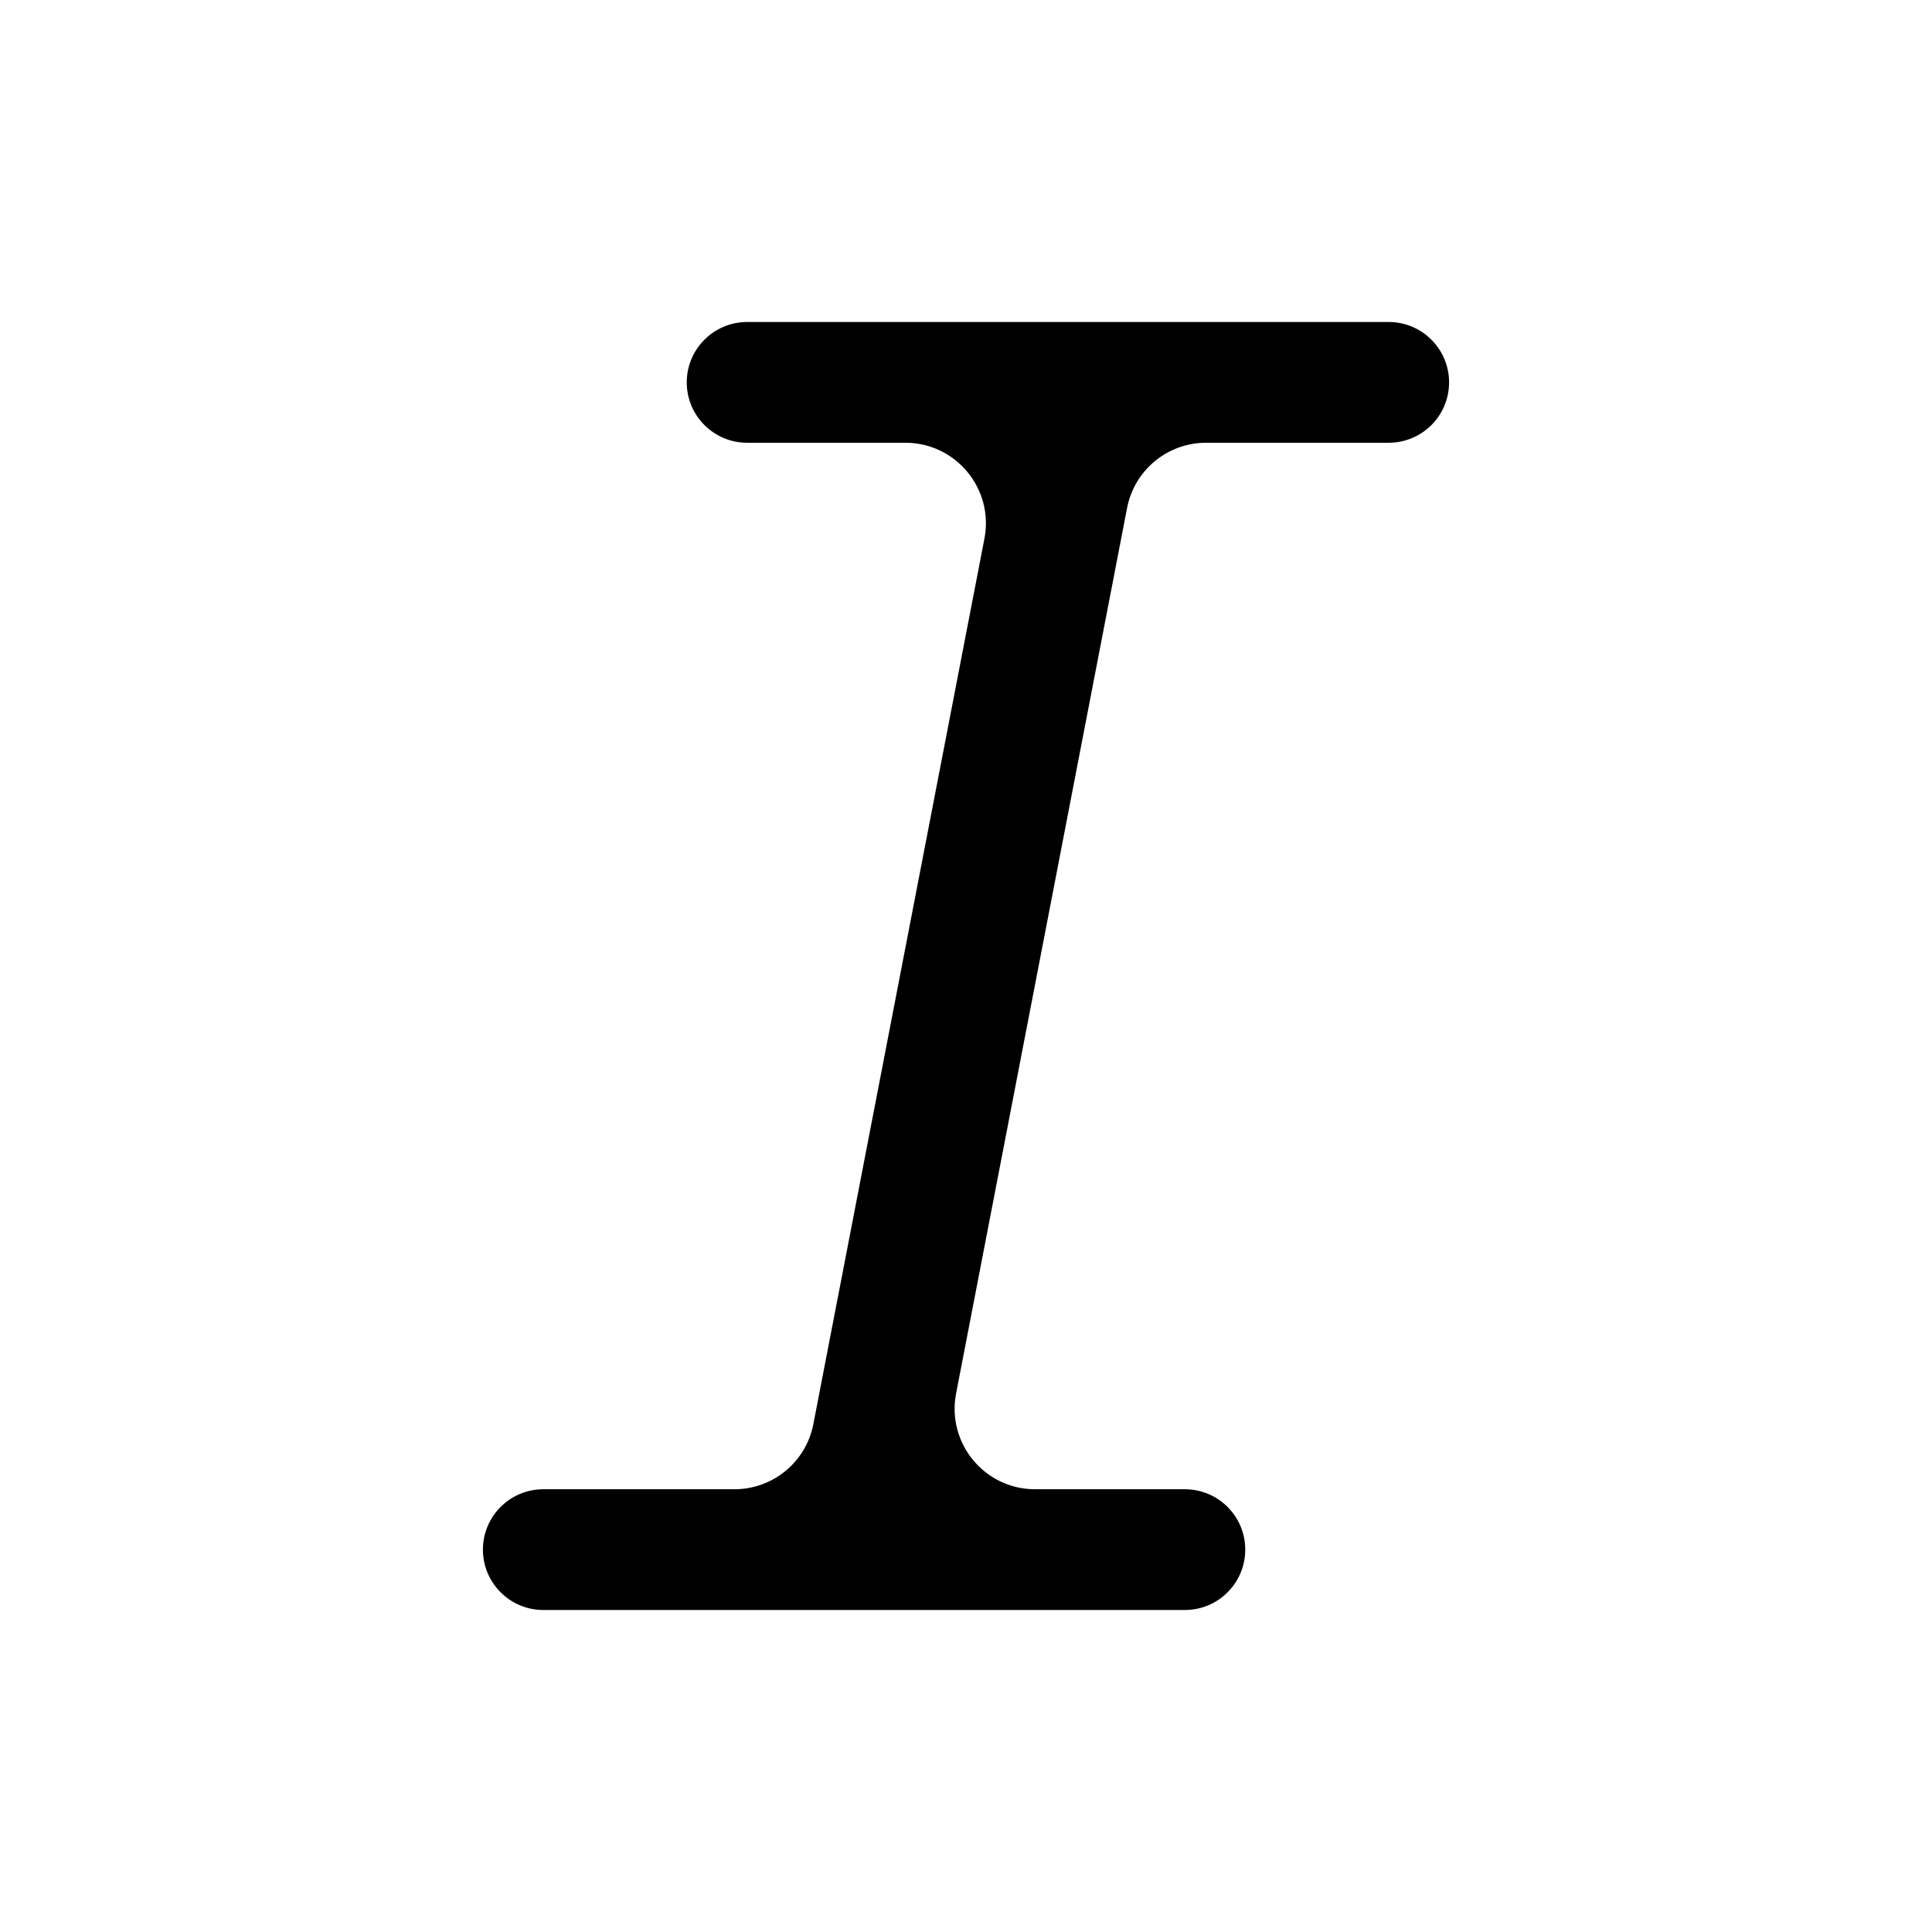
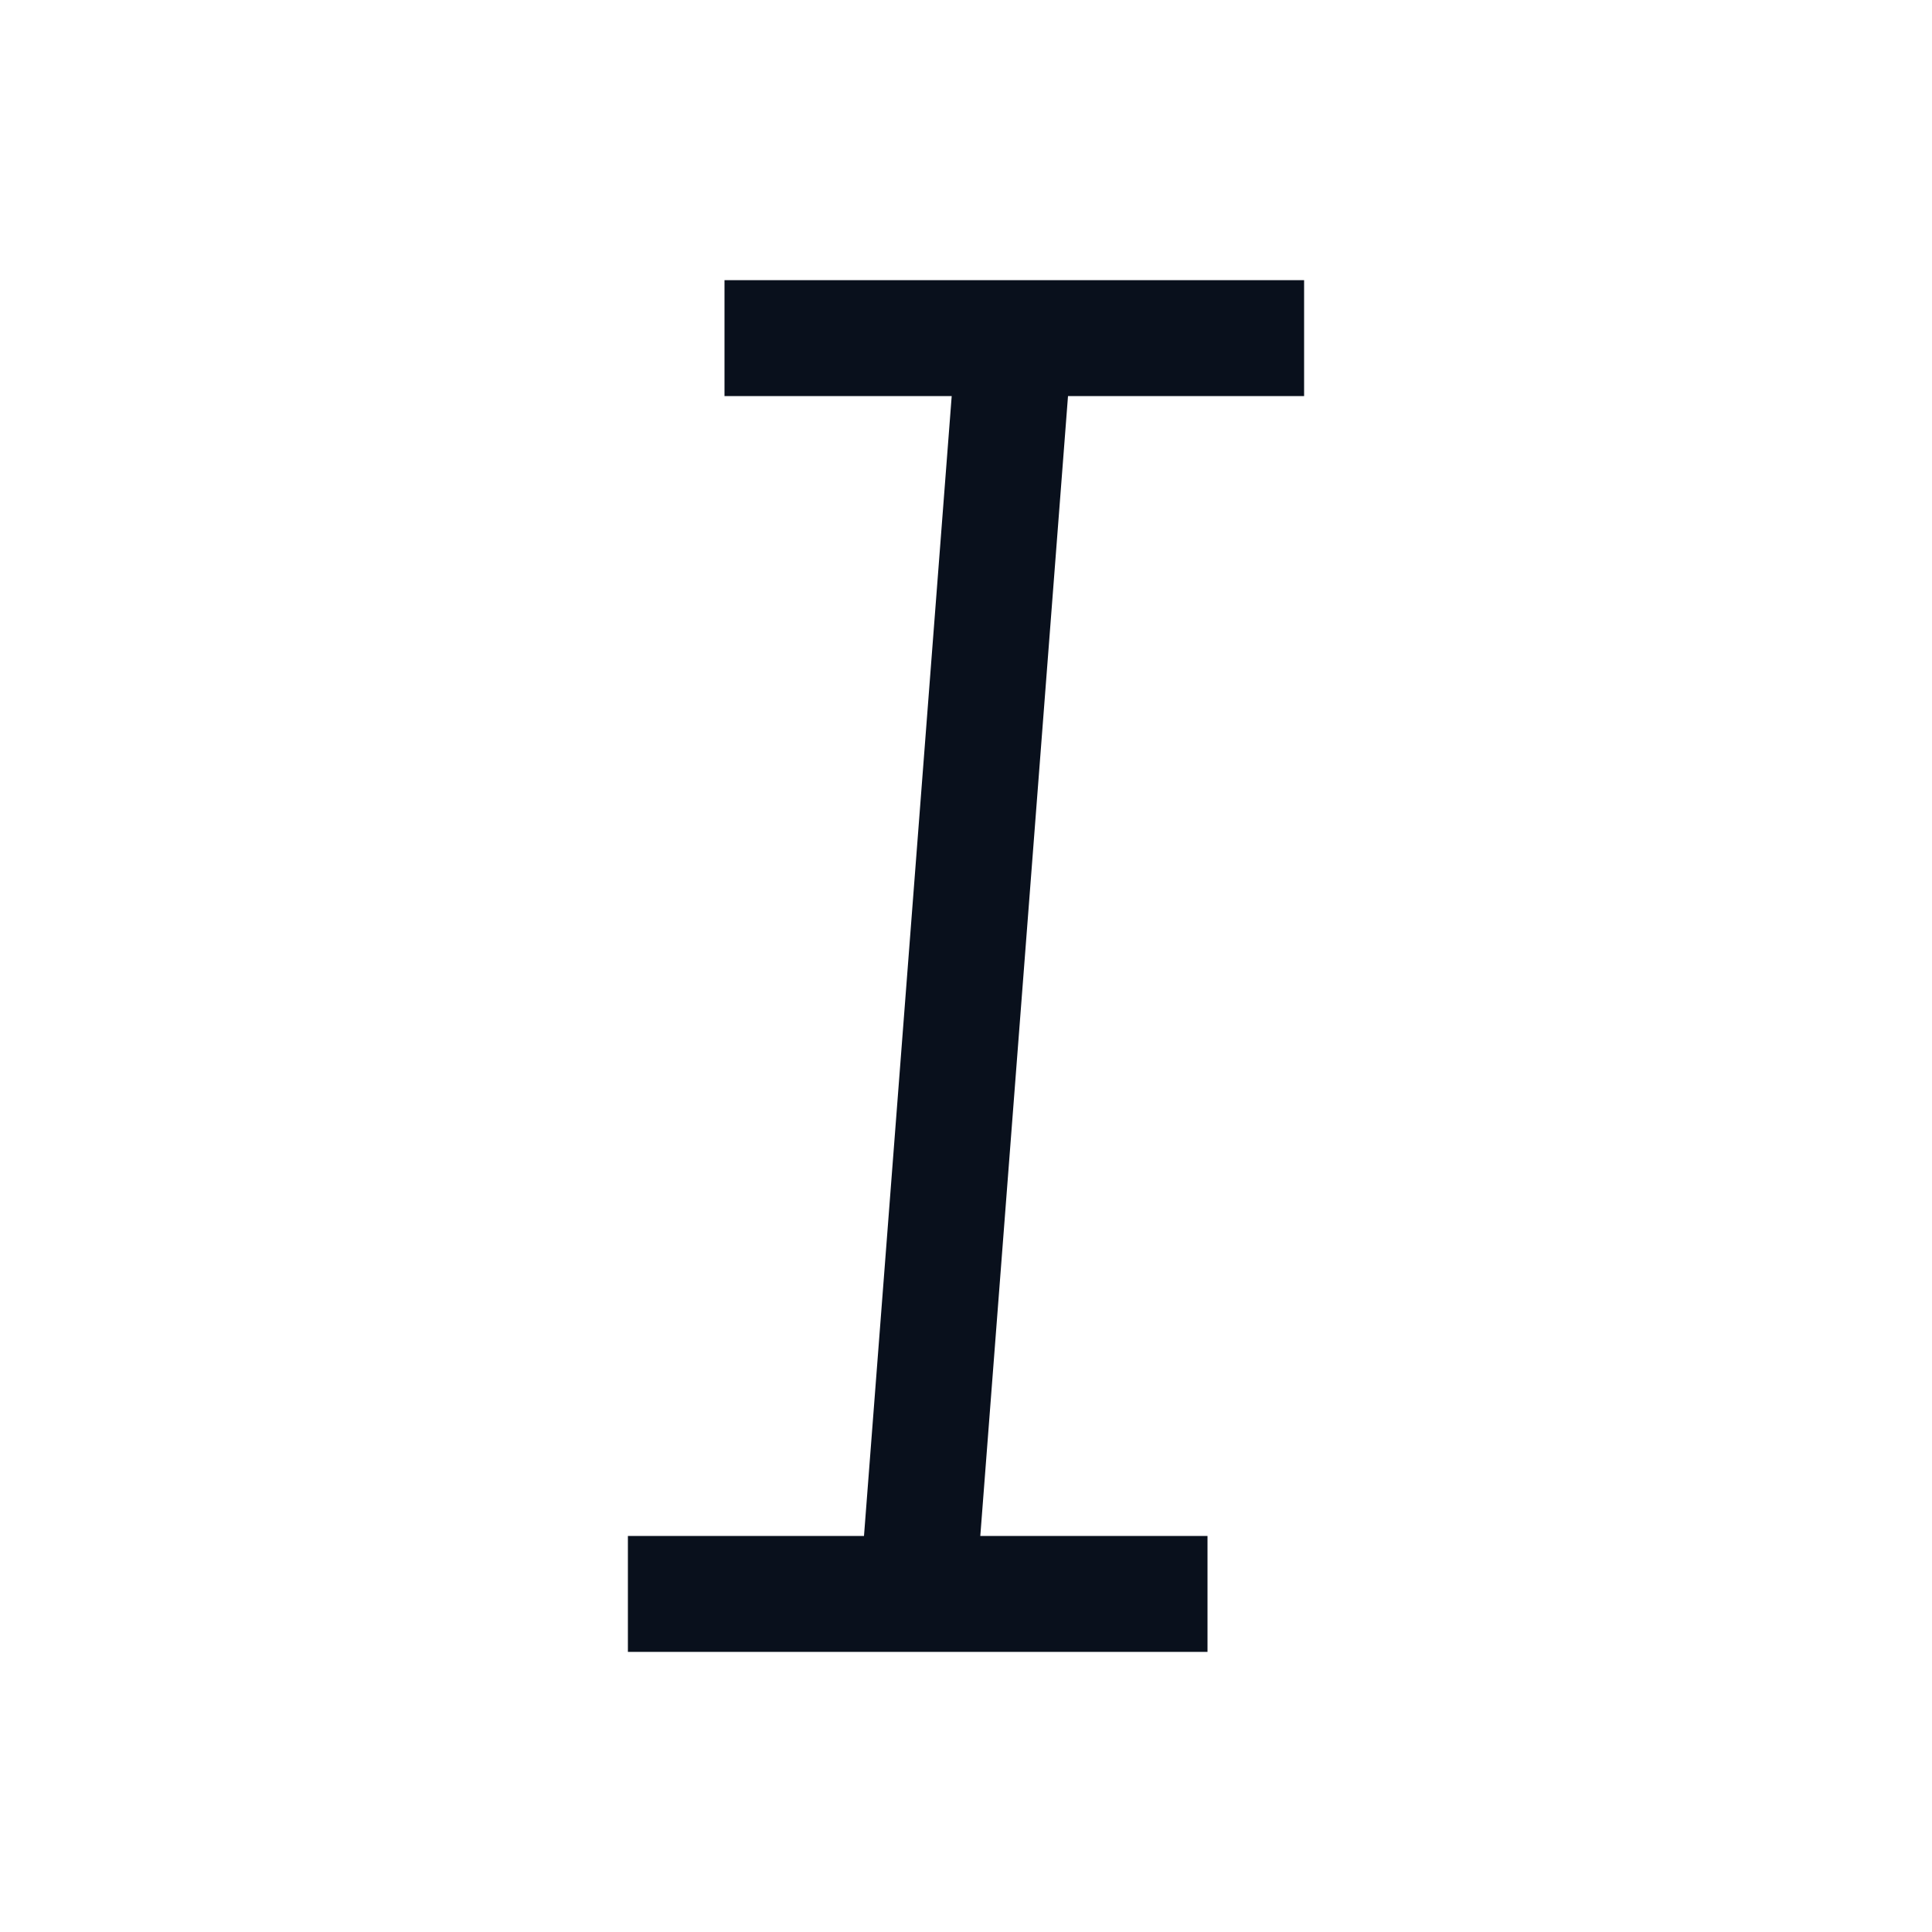
- <svg xmlns="http://www.w3.org/2000/svg" width="24" height="24" viewBox="0 0 24 24" fill="none">
-   <path d="M8.531 4.75C8.531 4.336 8.867 4 9.281 4H17.251C17.665 4 18.001 4.336 18.001 4.75C18.001 5.164 17.665 5.5 17.251 5.5H14.983C14.503 5.5 14.092 5.84 14.001 6.31L11.877 17.31C11.758 17.927 12.23 18.5 12.858 18.5H14.719C15.133 18.5 15.469 18.836 15.469 19.25C15.469 19.664 15.133 20 14.719 20H6.749C6.335 20 5.999 19.664 5.999 19.25C5.999 18.836 6.335 18.5 6.749 18.5H9.123C9.602 18.5 10.014 18.16 10.104 17.69L12.229 6.69C12.348 6.073 11.875 5.5 11.247 5.5H9.281C8.867 5.5 8.531 5.164 8.531 4.75Z" fill="black" />
+ <svg xmlns="http://www.w3.org/2000/svg" width="20" height="20" viewBox="0 0 20 20" fill="none">
+   <path fill-rule="evenodd" clip-rule="evenodd" d="M9.852 4.1H7.5V2.9H13.5V4.1H11.056L10.148 15.9H12.5V17.1H6.5V15.9H8.944L9.852 4.1Z" fill="#09101C" />
</svg>
